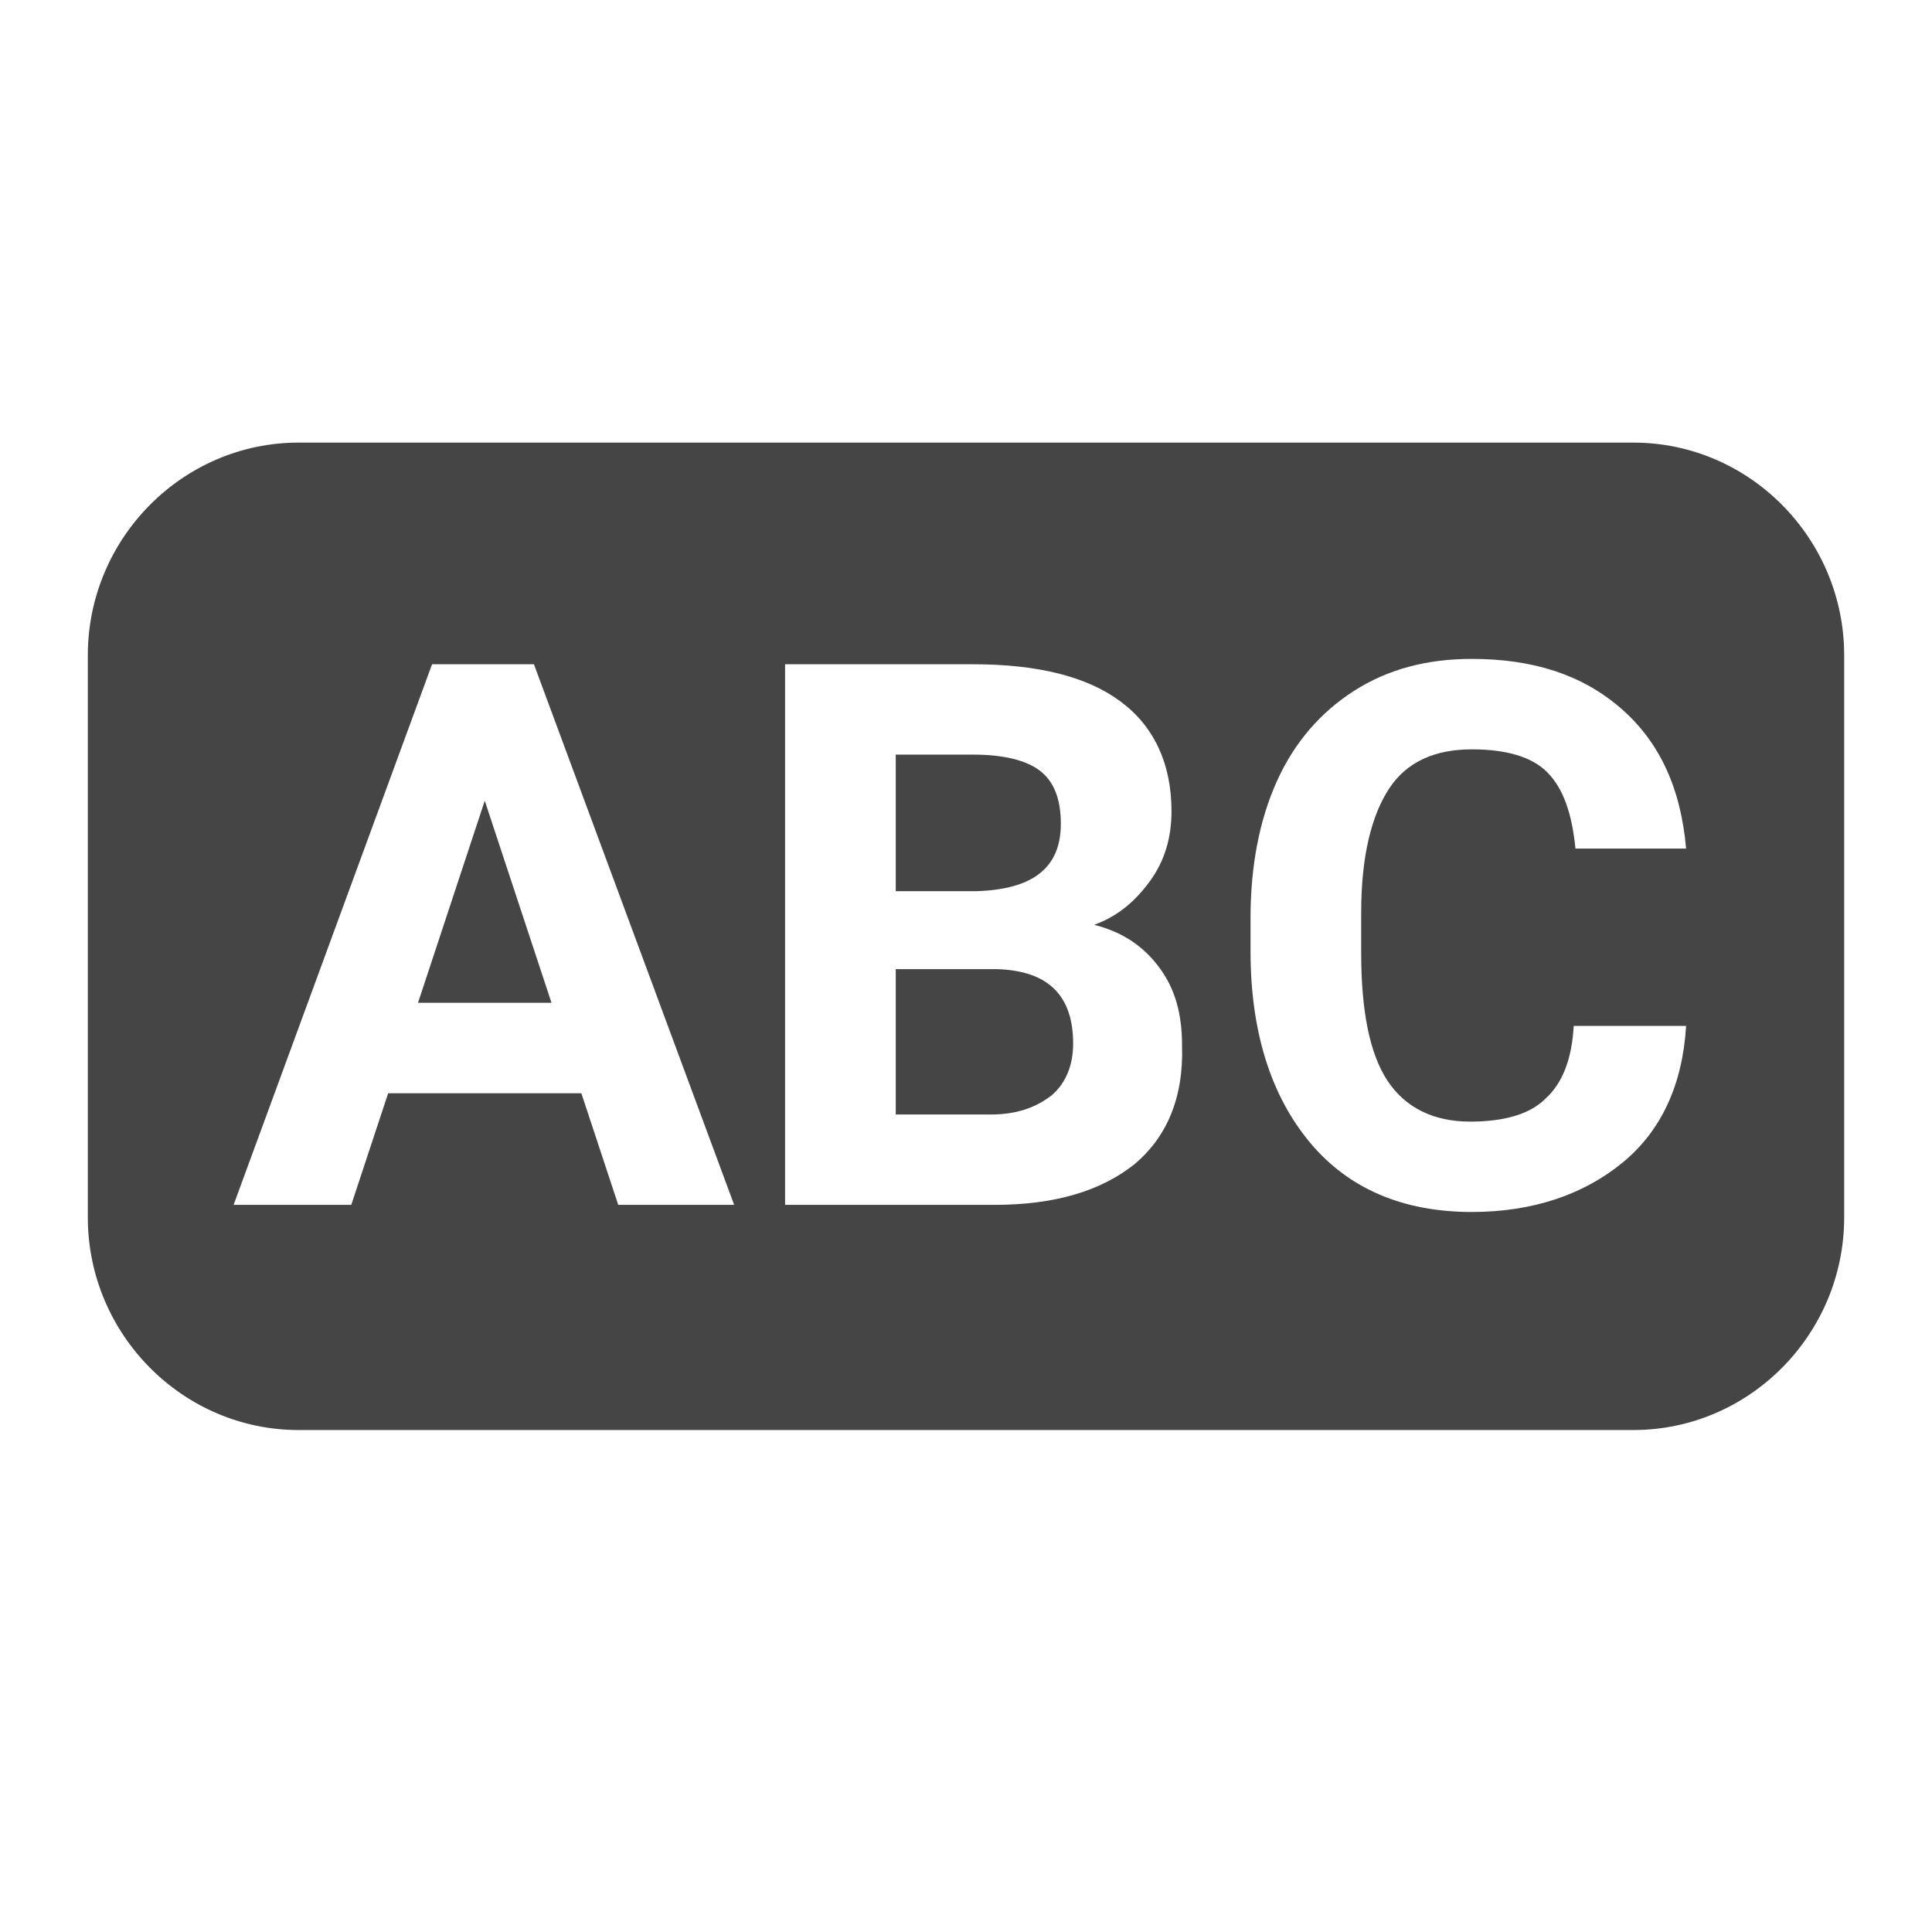
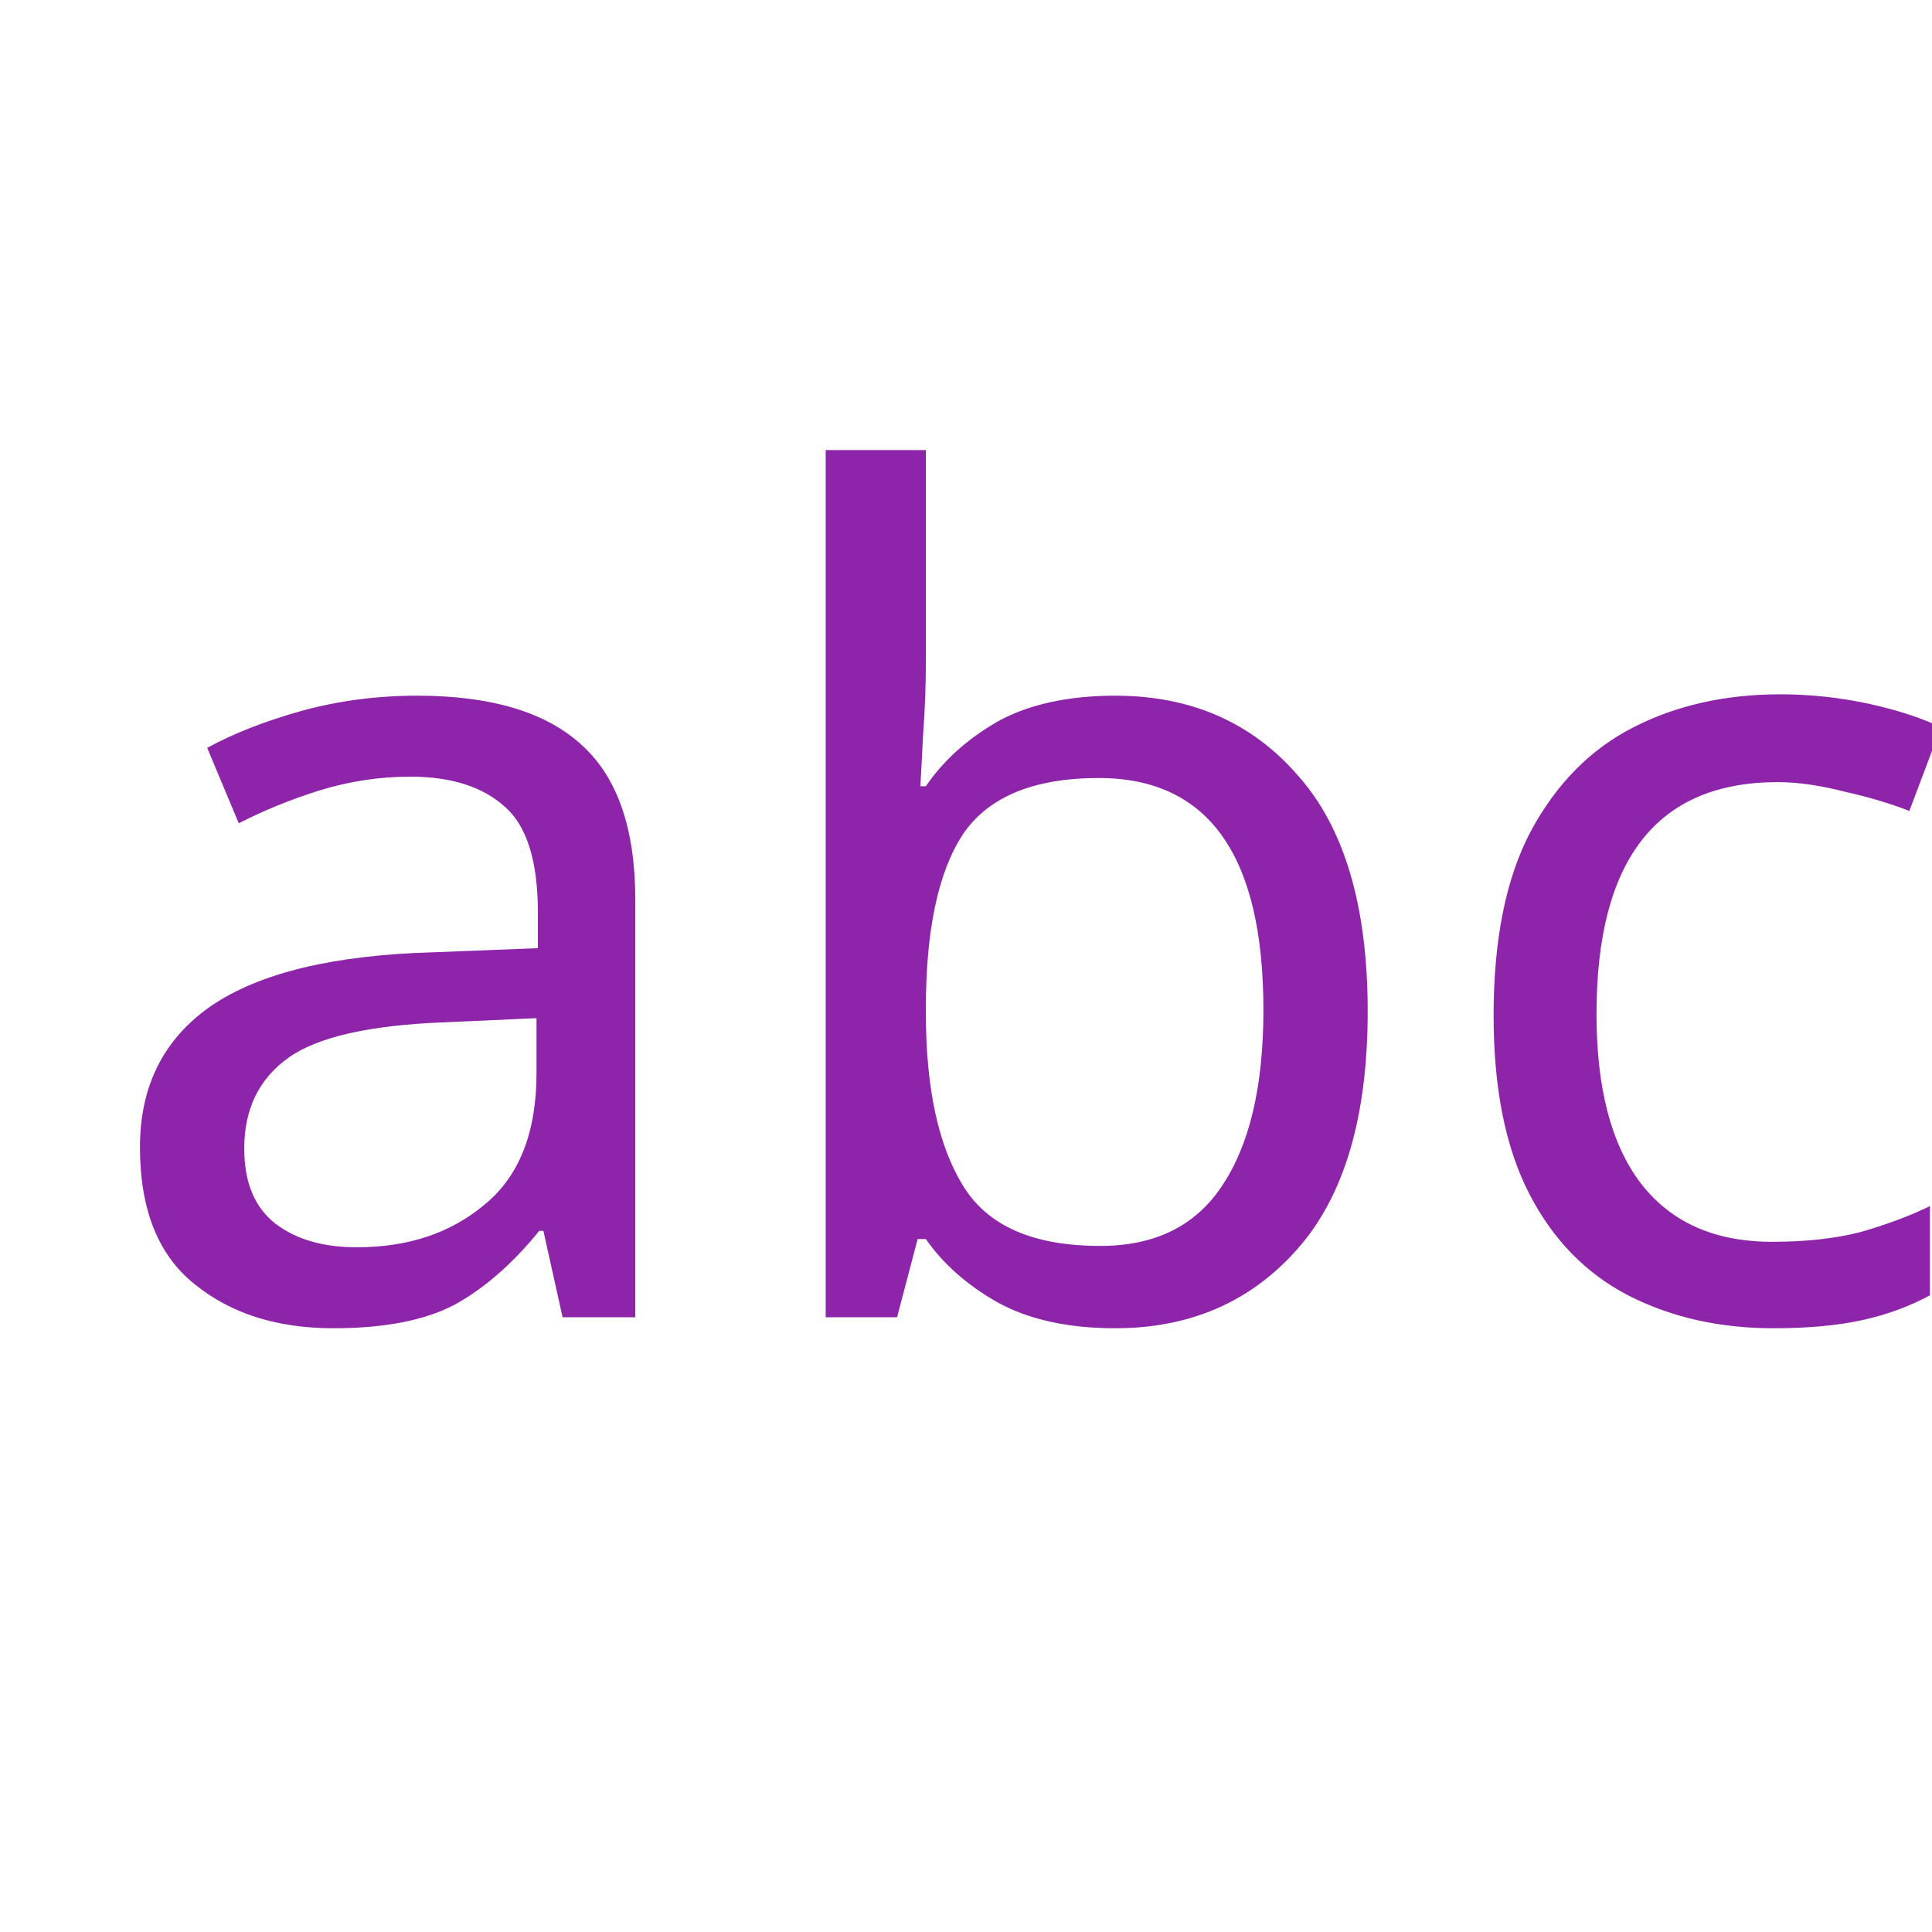
<svg xmlns="http://www.w3.org/2000/svg" width="22px" height="22px" viewBox="0 0 22 22" version="1.1">
  <defs />
-   <g id="Page-1" stroke="none" stroke-width="1" fill="none" fill-rule="evenodd">
-     <g id="field-types-string" fill="#454545">
-       <g id="Layer_1-Copy-3" transform="translate(1, 5)">
-         <g id="Group">
-           <path d="M11.08,4.38 C11.08,4.098 11,3.896 10.84,3.775 C10.68,3.654 10.42,3.593 10.08,3.593 L9.2,3.593 L9.2,5.148 L10.12,5.148 C10.76,5.127 11.08,4.885 11.08,4.38 L11.08,4.38 Z" id="Shape" />
-           <path d="M3.76,6.419 L5.28,6.419 L4.52,4.118 L3.76,6.419 Z" id="Shape" />
-           <path d="M10.36,6.036 L9.2,6.036 L9.2,7.691 L10.28,7.691 C10.58,7.691 10.8,7.61 10.98,7.469 C11.14,7.328 11.22,7.126 11.22,6.884 C11.22,6.339 10.94,6.056 10.36,6.036 L10.36,6.036 Z" id="Shape" />
-           <path d="M17.6,0.04 L2.4,0.04 C1.08,0.04 0,1.13 0,2.463 L0,8.862 C0,10.194 1.08,11.284 2.4,11.284 L17.6,11.284 C18.92,11.284 20,10.194 20,8.862 L20,2.463 C20,1.13 18.92,0.04 17.6,0.04 L17.6,0.04 Z M6.04,8.72 L5.62,7.449 L3.42,7.449 L3,8.72 L1.66,8.72 L3.92,2.564 L5.08,2.564 L7.36,8.72 L6.04,8.72 L6.04,8.72 Z M11.92,8.256 C11.54,8.559 11.02,8.72 10.32,8.72 L7.94,8.72 L7.94,2.564 L10.08,2.564 C10.82,2.564 11.38,2.705 11.76,2.988 C12.14,3.27 12.34,3.694 12.34,4.239 C12.34,4.542 12.26,4.804 12.1,5.026 C11.94,5.248 11.74,5.43 11.46,5.531 C11.78,5.612 12.02,5.773 12.2,6.016 C12.38,6.258 12.46,6.54 12.46,6.904 C12.48,7.509 12.28,7.953 11.92,8.256 L11.92,8.256 Z M14.8,7.307 C15,7.61 15.32,7.772 15.74,7.772 C16.12,7.772 16.42,7.691 16.6,7.509 C16.8,7.328 16.9,7.045 16.92,6.682 L18.2,6.682 C18.16,7.348 17.92,7.873 17.48,8.236 C17.04,8.599 16.46,8.801 15.76,8.801 C14.98,8.801 14.36,8.539 13.92,8.014 C13.48,7.489 13.24,6.762 13.24,5.834 L13.24,5.45 C13.24,4.865 13.34,4.34 13.54,3.896 C13.74,3.452 14.04,3.109 14.42,2.866 C14.8,2.624 15.24,2.503 15.76,2.503 C16.46,2.503 17.02,2.685 17.46,3.068 C17.9,3.452 18.14,3.977 18.2,4.663 L16.94,4.663 C16.9,4.259 16.8,3.977 16.62,3.795 C16.44,3.613 16.14,3.533 15.76,3.533 C15.34,3.533 15.02,3.674 14.82,3.977 C14.62,4.28 14.5,4.744 14.5,5.39 L14.5,5.854 C14.5,6.52 14.6,7.005 14.8,7.307 L14.8,7.307 Z" id="Shape" />
-         </g>
-       </g>
+   <g id="Page-1" stroke="none" stroke-width="1" fill="none" fill-rule="evenodd" font-size="13" font-family="Tahoma" font-weight="normal">
+     <g id="field-types-string" fill="#8E24AA">
+       <text id="abc">
+         <tspan x="1" y="15">abc</tspan>
+       </text>
    </g>
  </g>
</svg>
